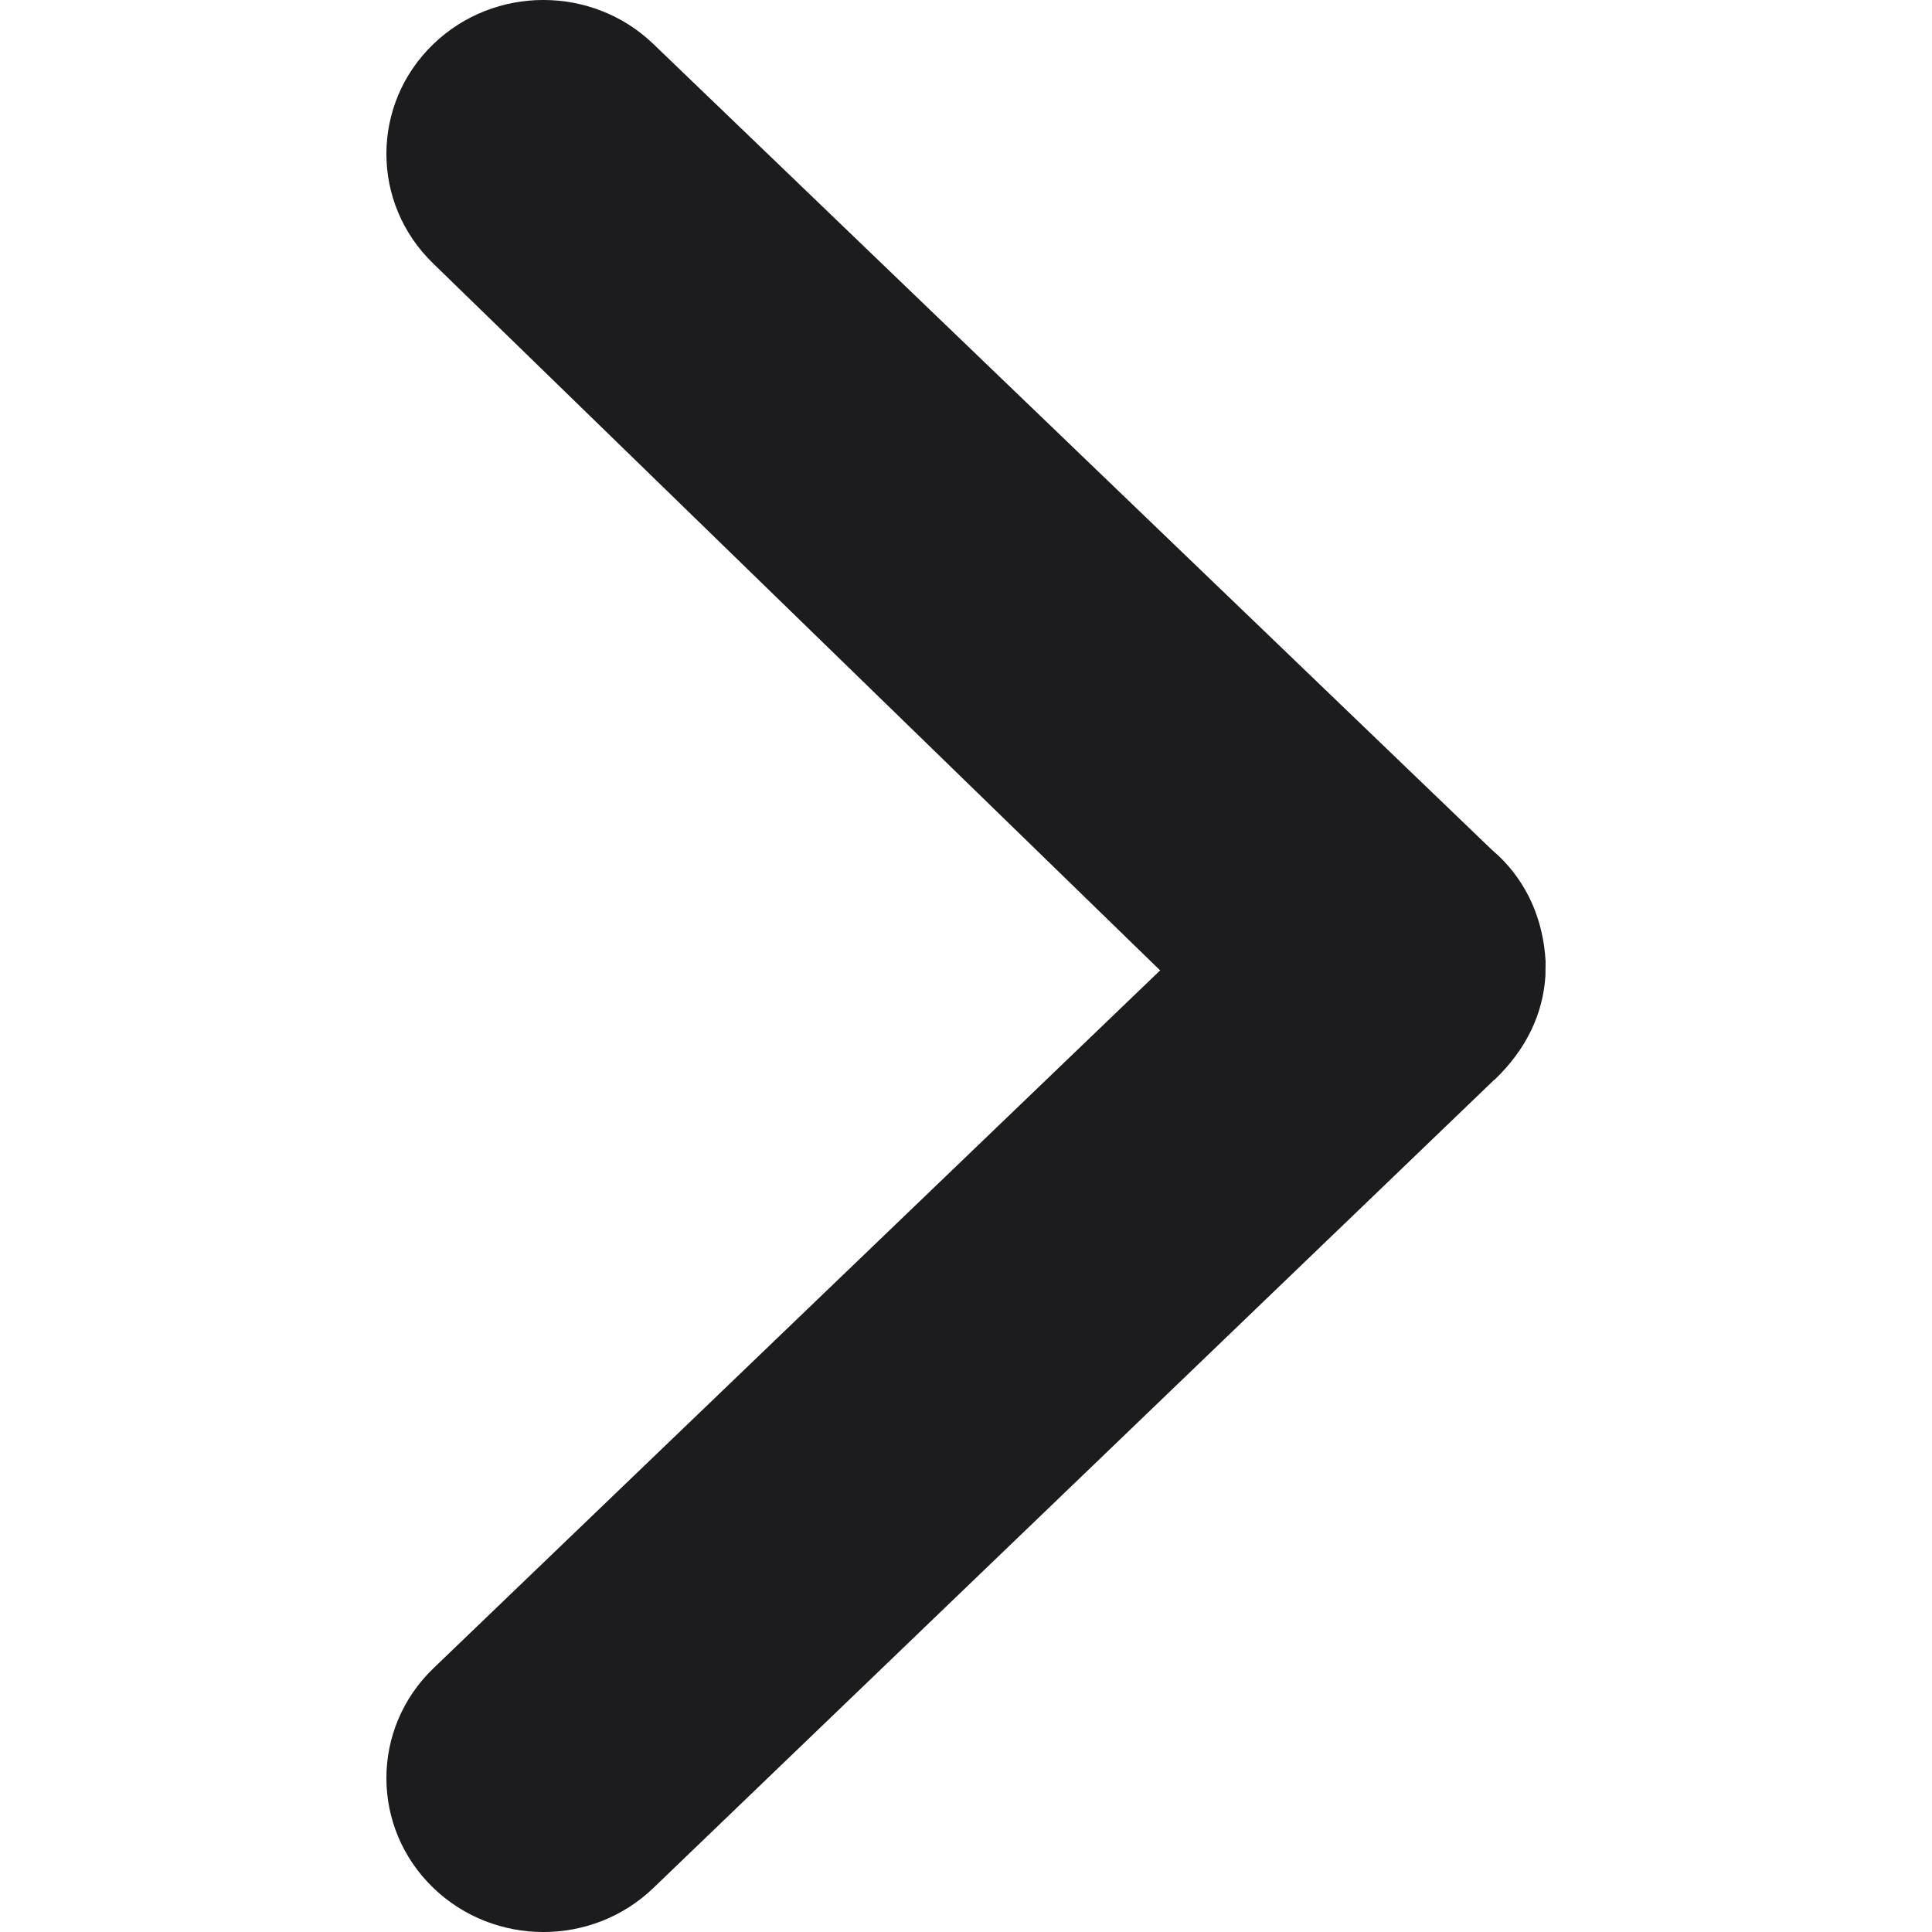
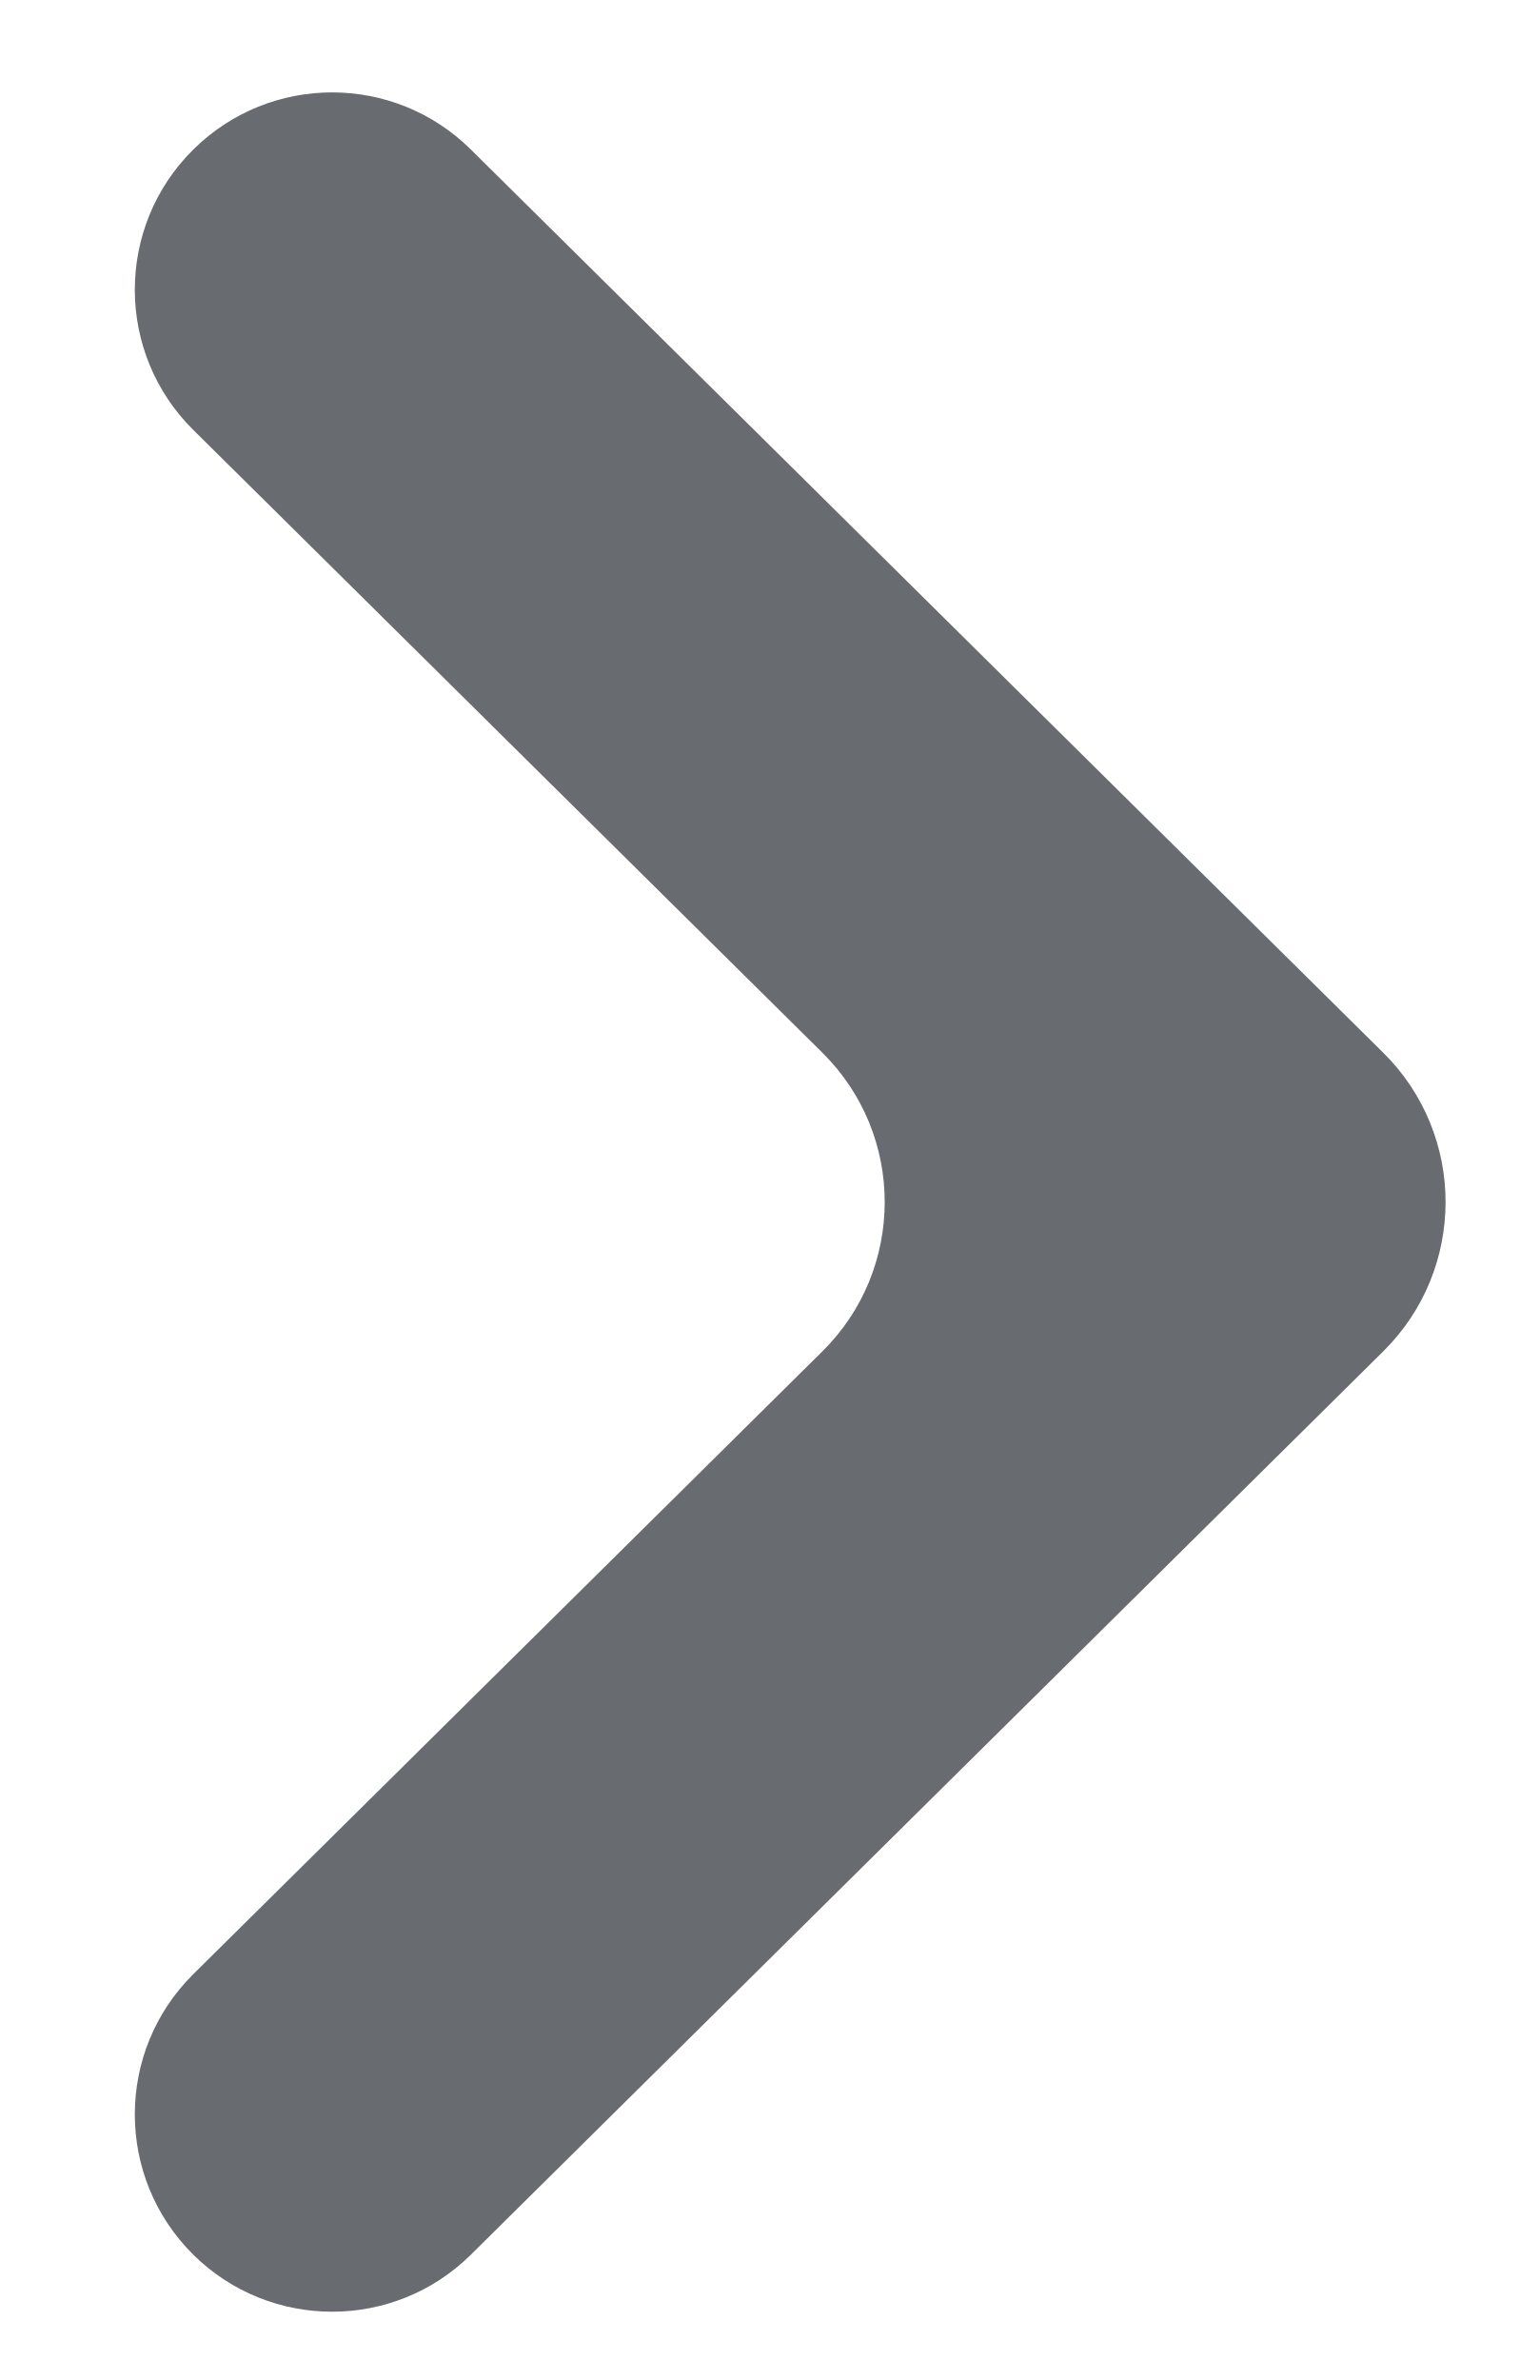
- <svg xmlns="http://www.w3.org/2000/svg" width="25px" height="25px" viewBox="-5 0 25 25" version="1.1">
-   <g id="icons" stroke="none" stroke-width="1" fill="none" fill-rule="evenodd">
-     <g id="ui-gambling-website-lined-icnos-casinoshunter" transform="translate(-1783, -158)" fill="#1C1C1F" fill-rule="nonzero">
-       <g id="1" transform="translate(1350, 120)">
-         <path d="M436.454,38.569 L447.302,48.994 L447.393,49.075 C447.755,49.423 447.968,49.887 448,50.438 L447.998,50.623 C447.968,51.113 447.755,51.577 447.334,51.977 L447.339,51.969 L436.454,62.431 C435.664,63.19 434.399,63.19 433.609,62.431 C432.797,61.65 432.797,60.368 433.609,59.587 L443.012,50.557 L433.609,41.413 C432.797,40.632 432.797,39.35 433.609,38.569 C434.399,37.81 435.664,37.81 436.454,38.569 Z" id="right" />
-       </g>
-     </g>
-   </g>
+ <svg xmlns="http://www.w3.org/2000/svg" width="11" height="17" viewBox="0 0 11 17" fill="none">
+   <path fill-rule="evenodd" clip-rule="evenodd" d="M1.381 3.071C0.824 2.52 0.824 1.619 1.381 1.068V1.068C1.931 0.524 2.815 0.524 3.364 1.068L9.883 7.52C10.476 8.107 10.476 9.065 9.883 9.652L3.364 16.105C2.815 16.648 1.931 16.648 1.381 16.105V16.105C0.824 15.553 0.824 14.653 1.381 14.101L5.876 9.652C6.469 9.065 6.469 8.107 5.876 7.52L1.381 3.071Z" fill="#686B6F" />
</svg>
